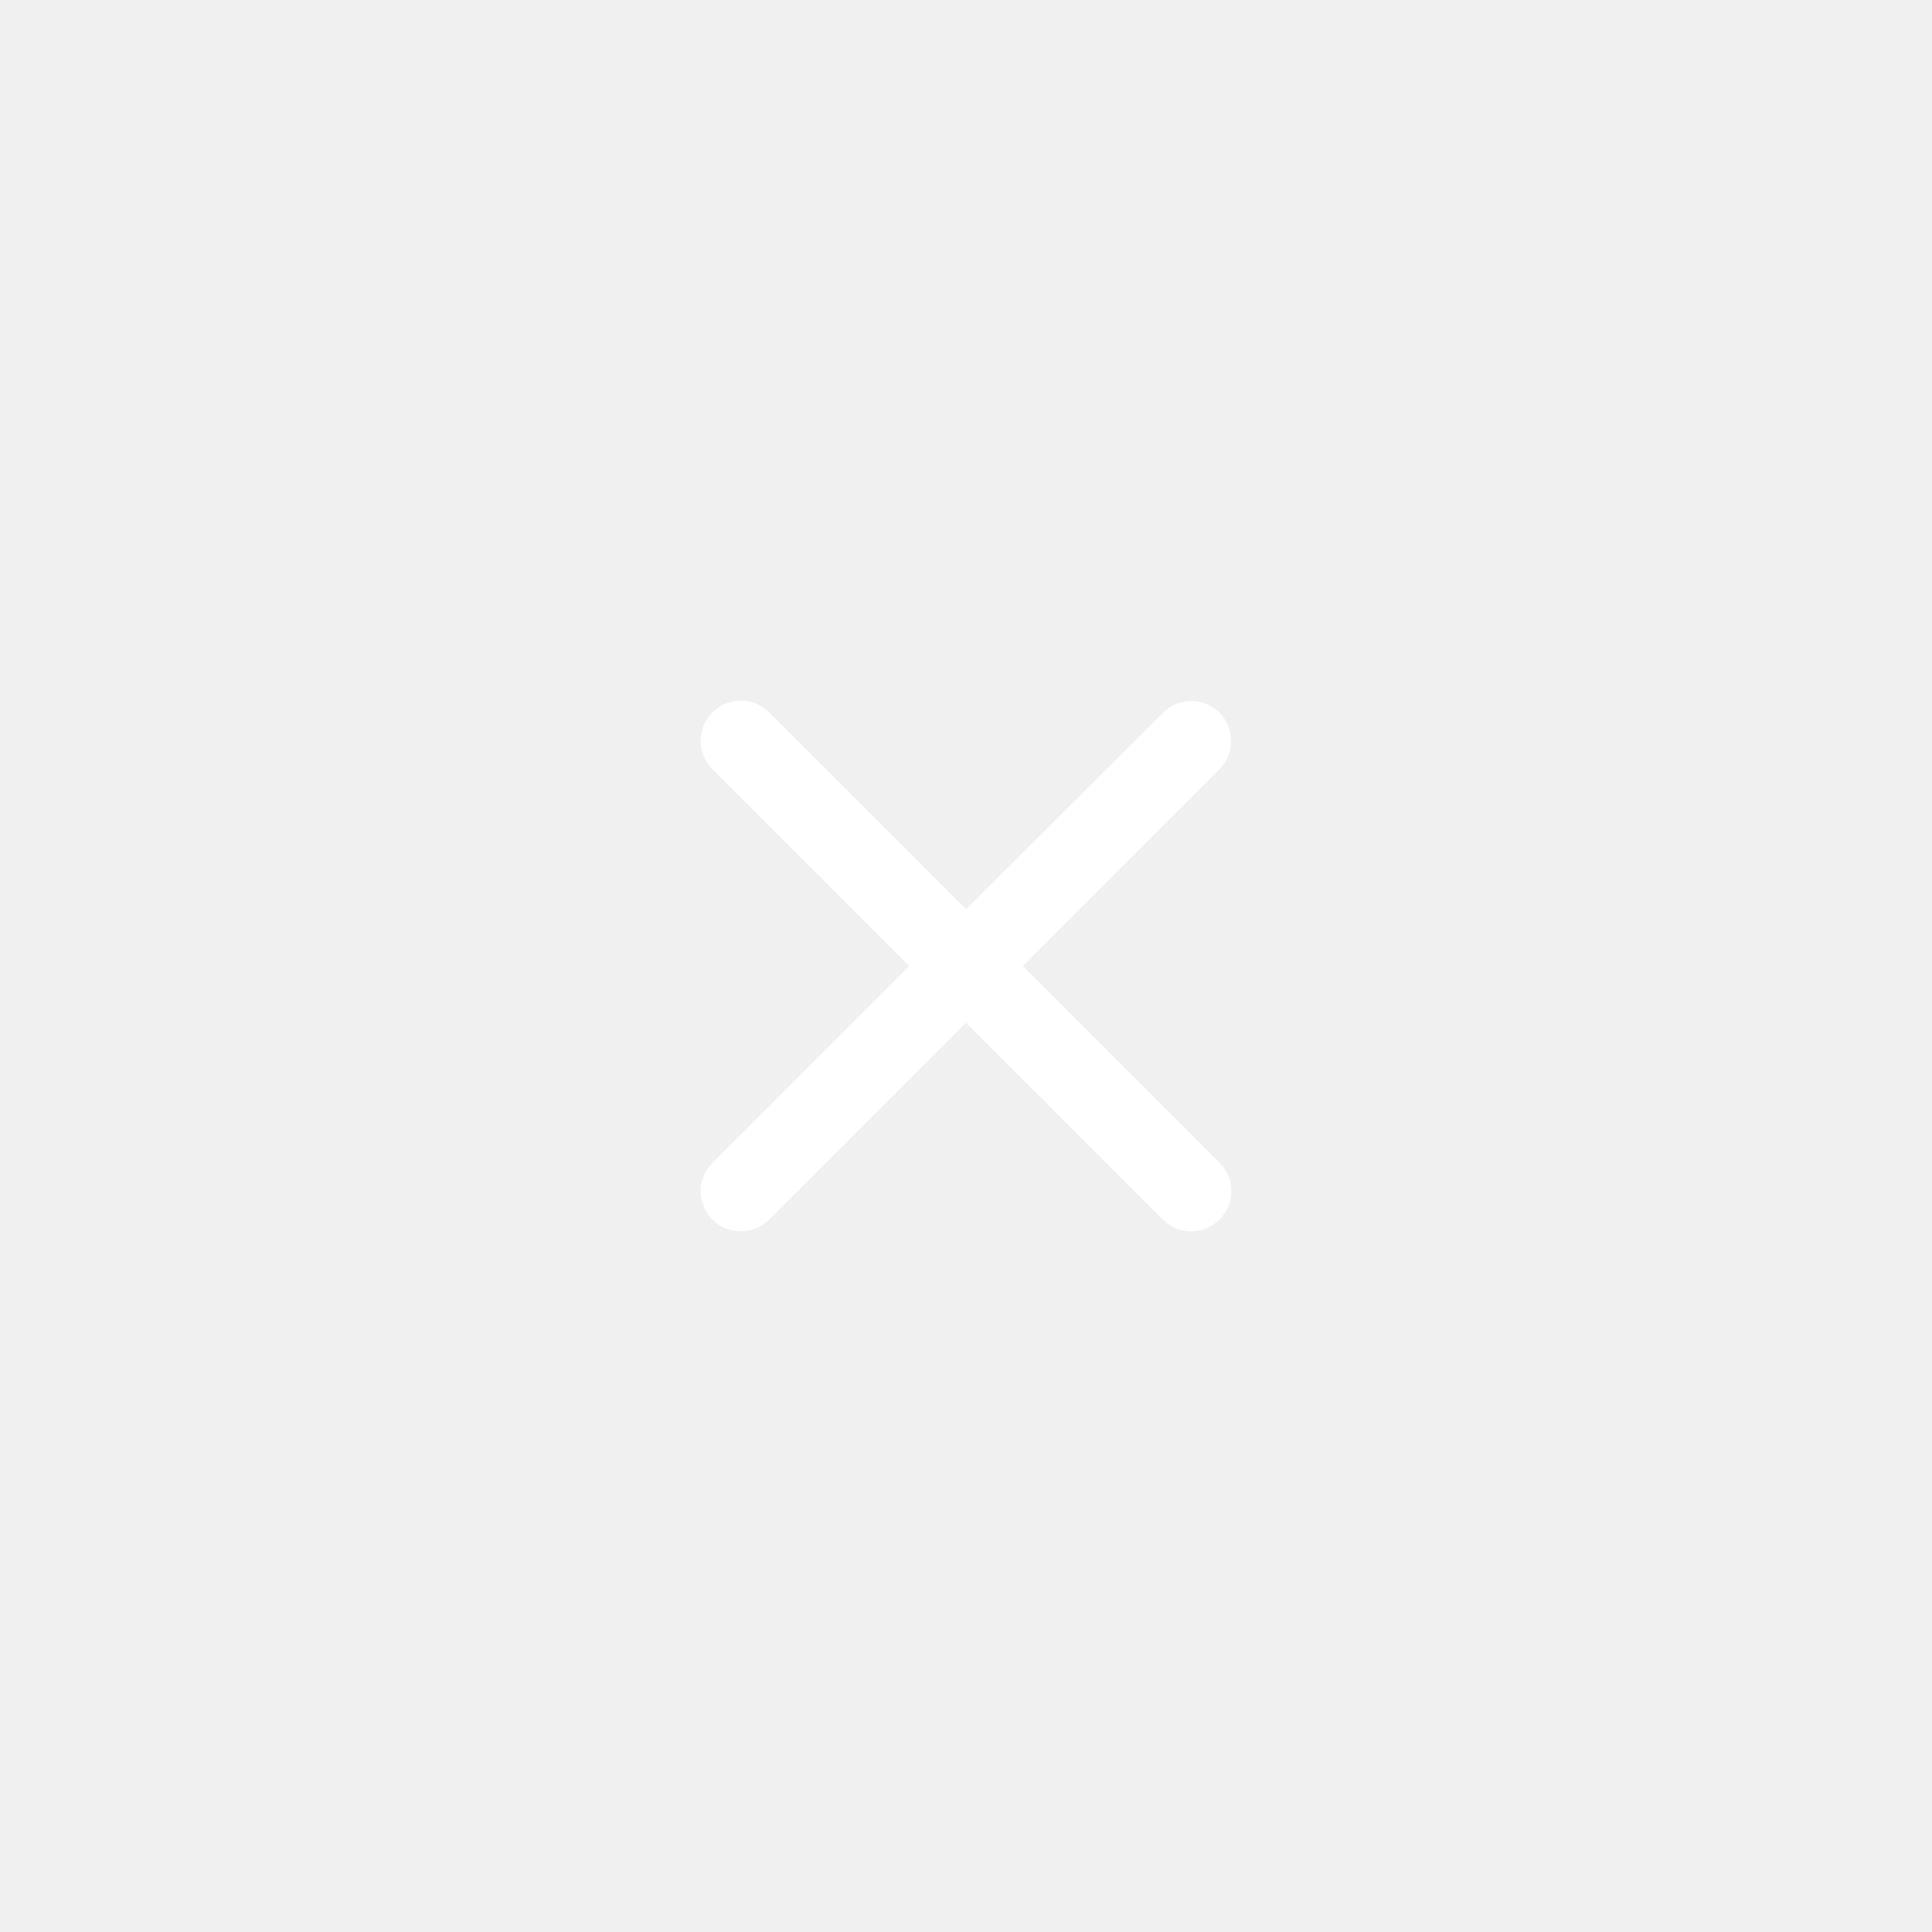
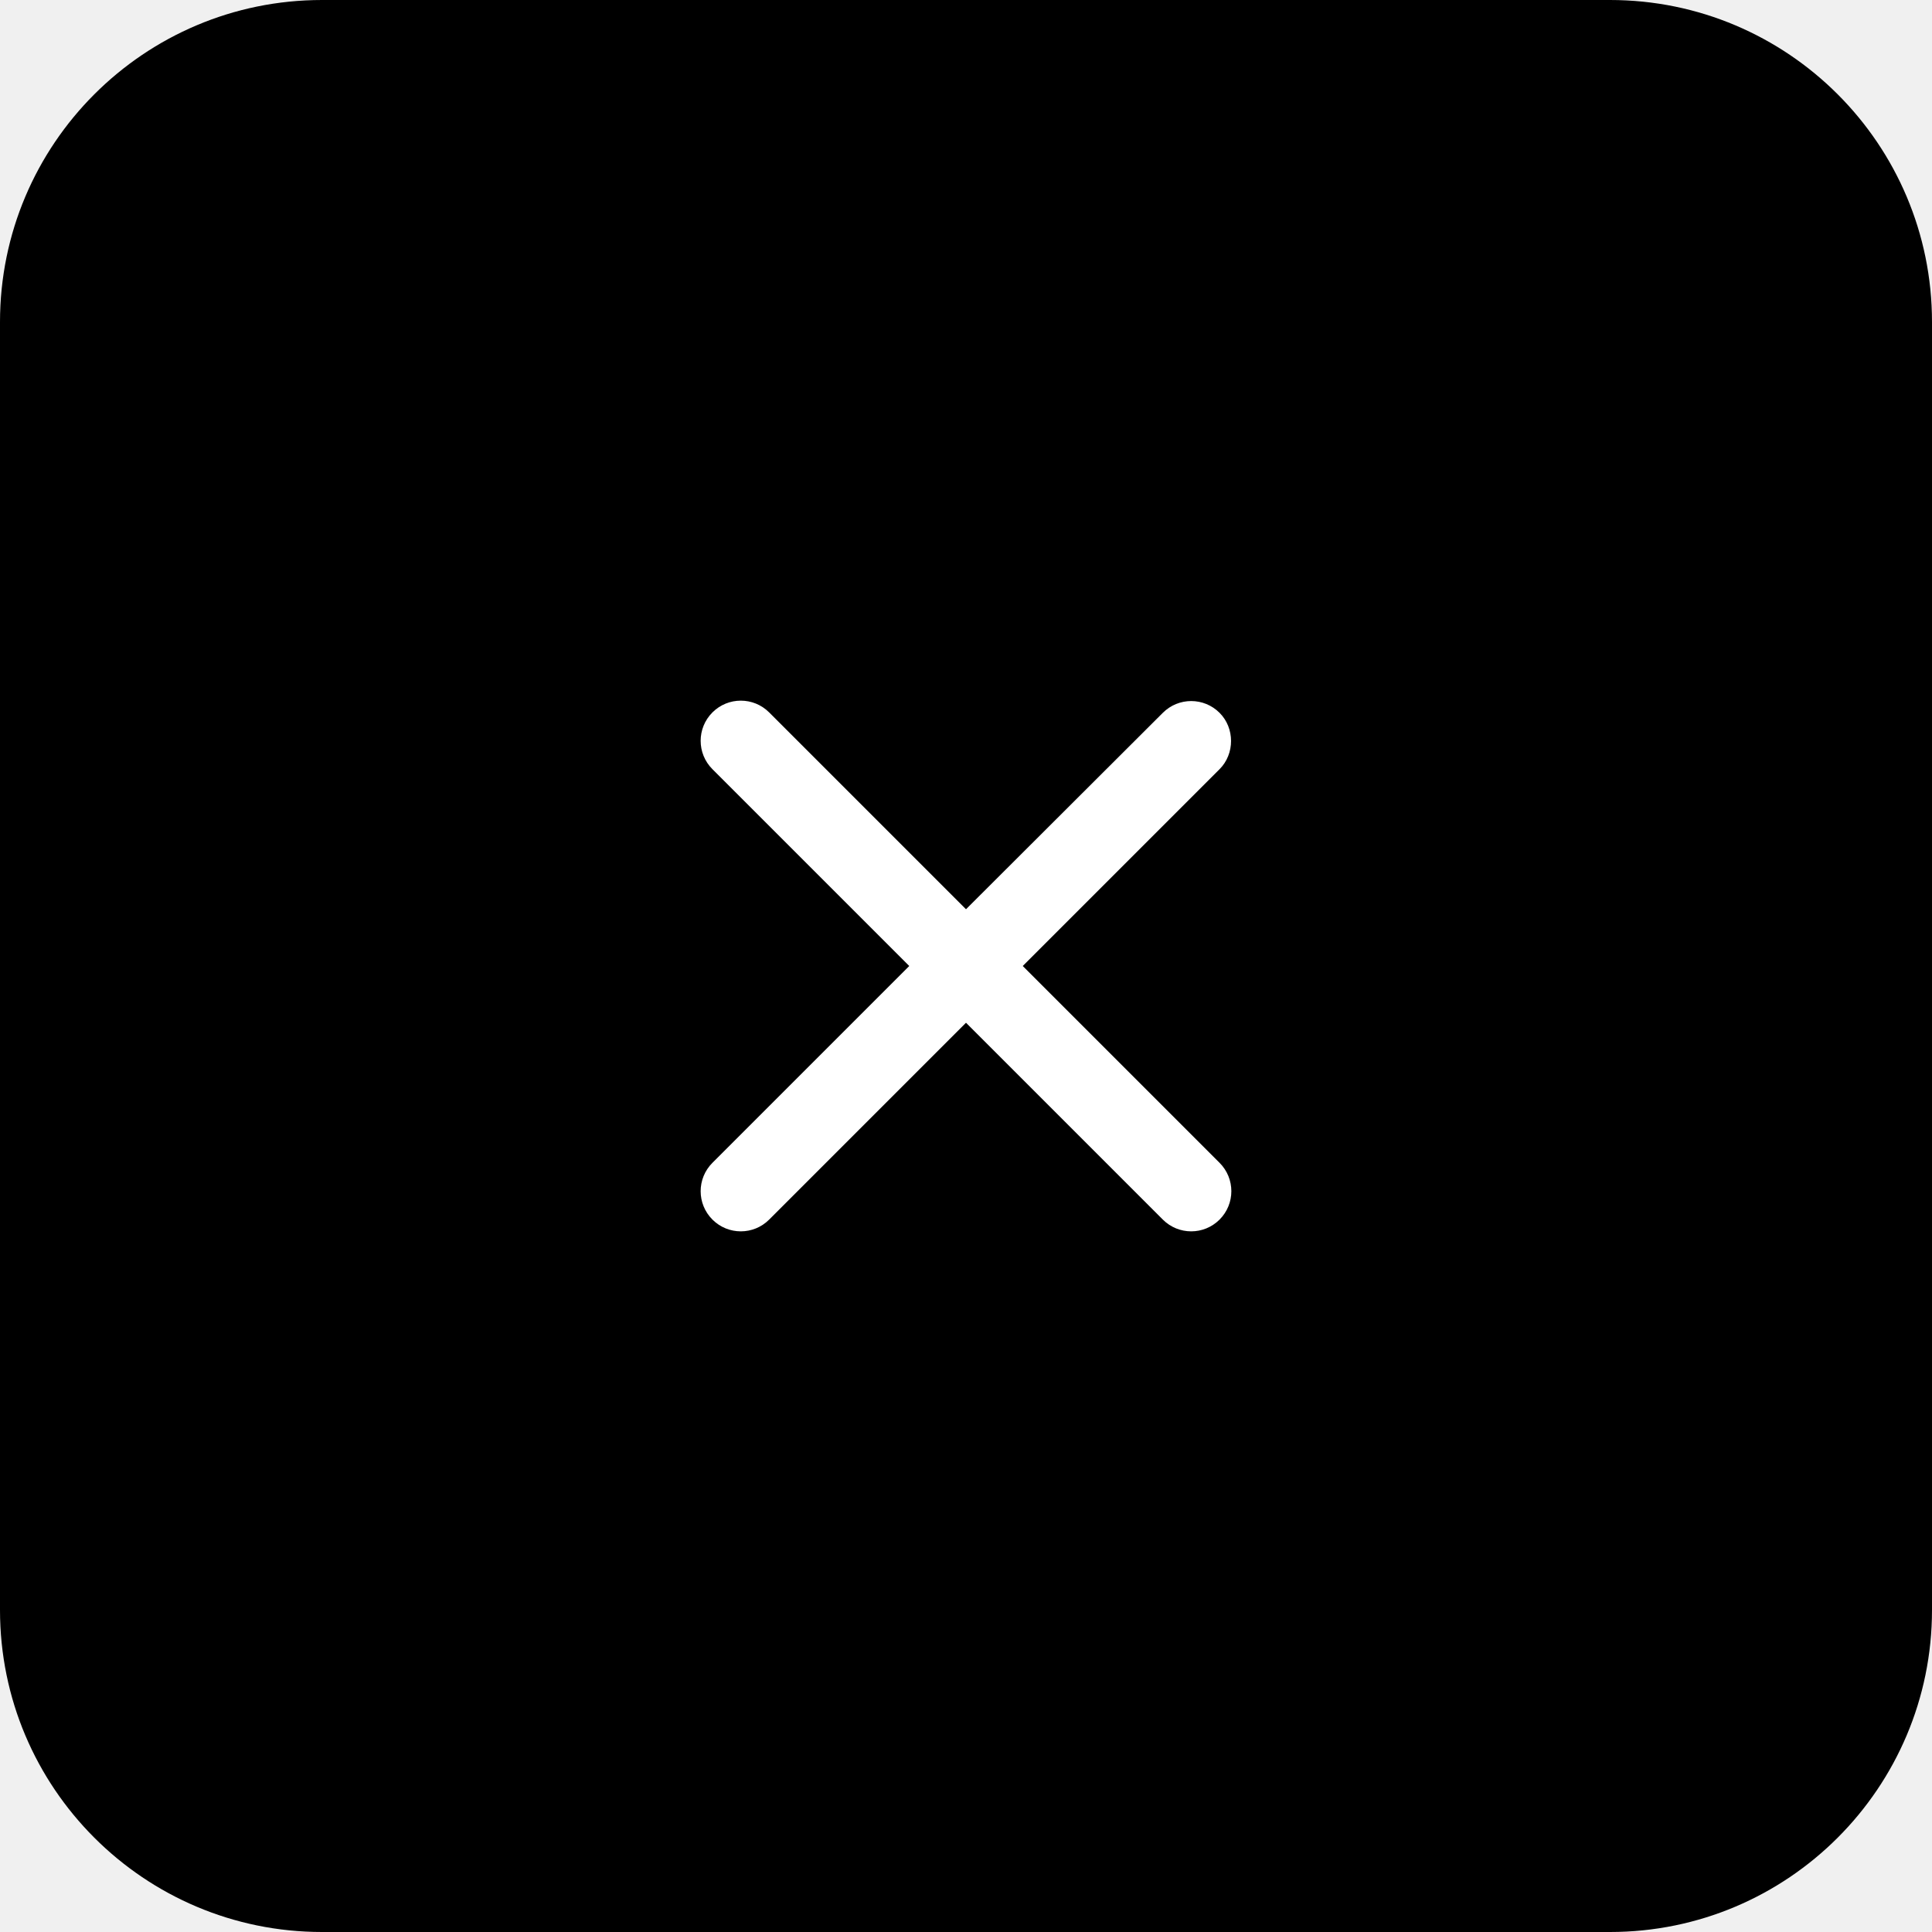
<svg xmlns="http://www.w3.org/2000/svg" width="48" height="48" viewBox="0 0 48 48" fill="none">
-   <rect width="48" height="48" rx="8" fill="currentColer" />
+   <rect width="48" height="48" rx="8" fill="currentColor" />
  <g clip-path="url(#clip0_103_1062)">
    <path d="M30.3 17.71C29.91 17.32 29.28 17.32 28.89 17.71L24 22.59L19.11 17.7C18.72 17.31 18.09 17.31 17.7 17.7C17.31 18.09 17.31 18.72 17.7 19.11L22.59 24L17.7 28.89C17.31 29.28 17.31 29.91 17.7 30.3C18.09 30.69 18.72 30.69 19.11 30.3L24 25.41L28.89 30.3C29.28 30.69 29.91 30.69 30.3 30.3C30.69 29.91 30.69 29.28 30.3 28.89L25.41 24L30.3 19.11C30.68 18.73 30.68 18.09 30.3 17.71Z" fill="white" />
  </g>
  <defs>
    <clipPath id="clip0_103_1062">
      <rect width="24" height="24" fill="white" transform="translate(12 12)" />
    </clipPath>
  </defs>
</svg>
